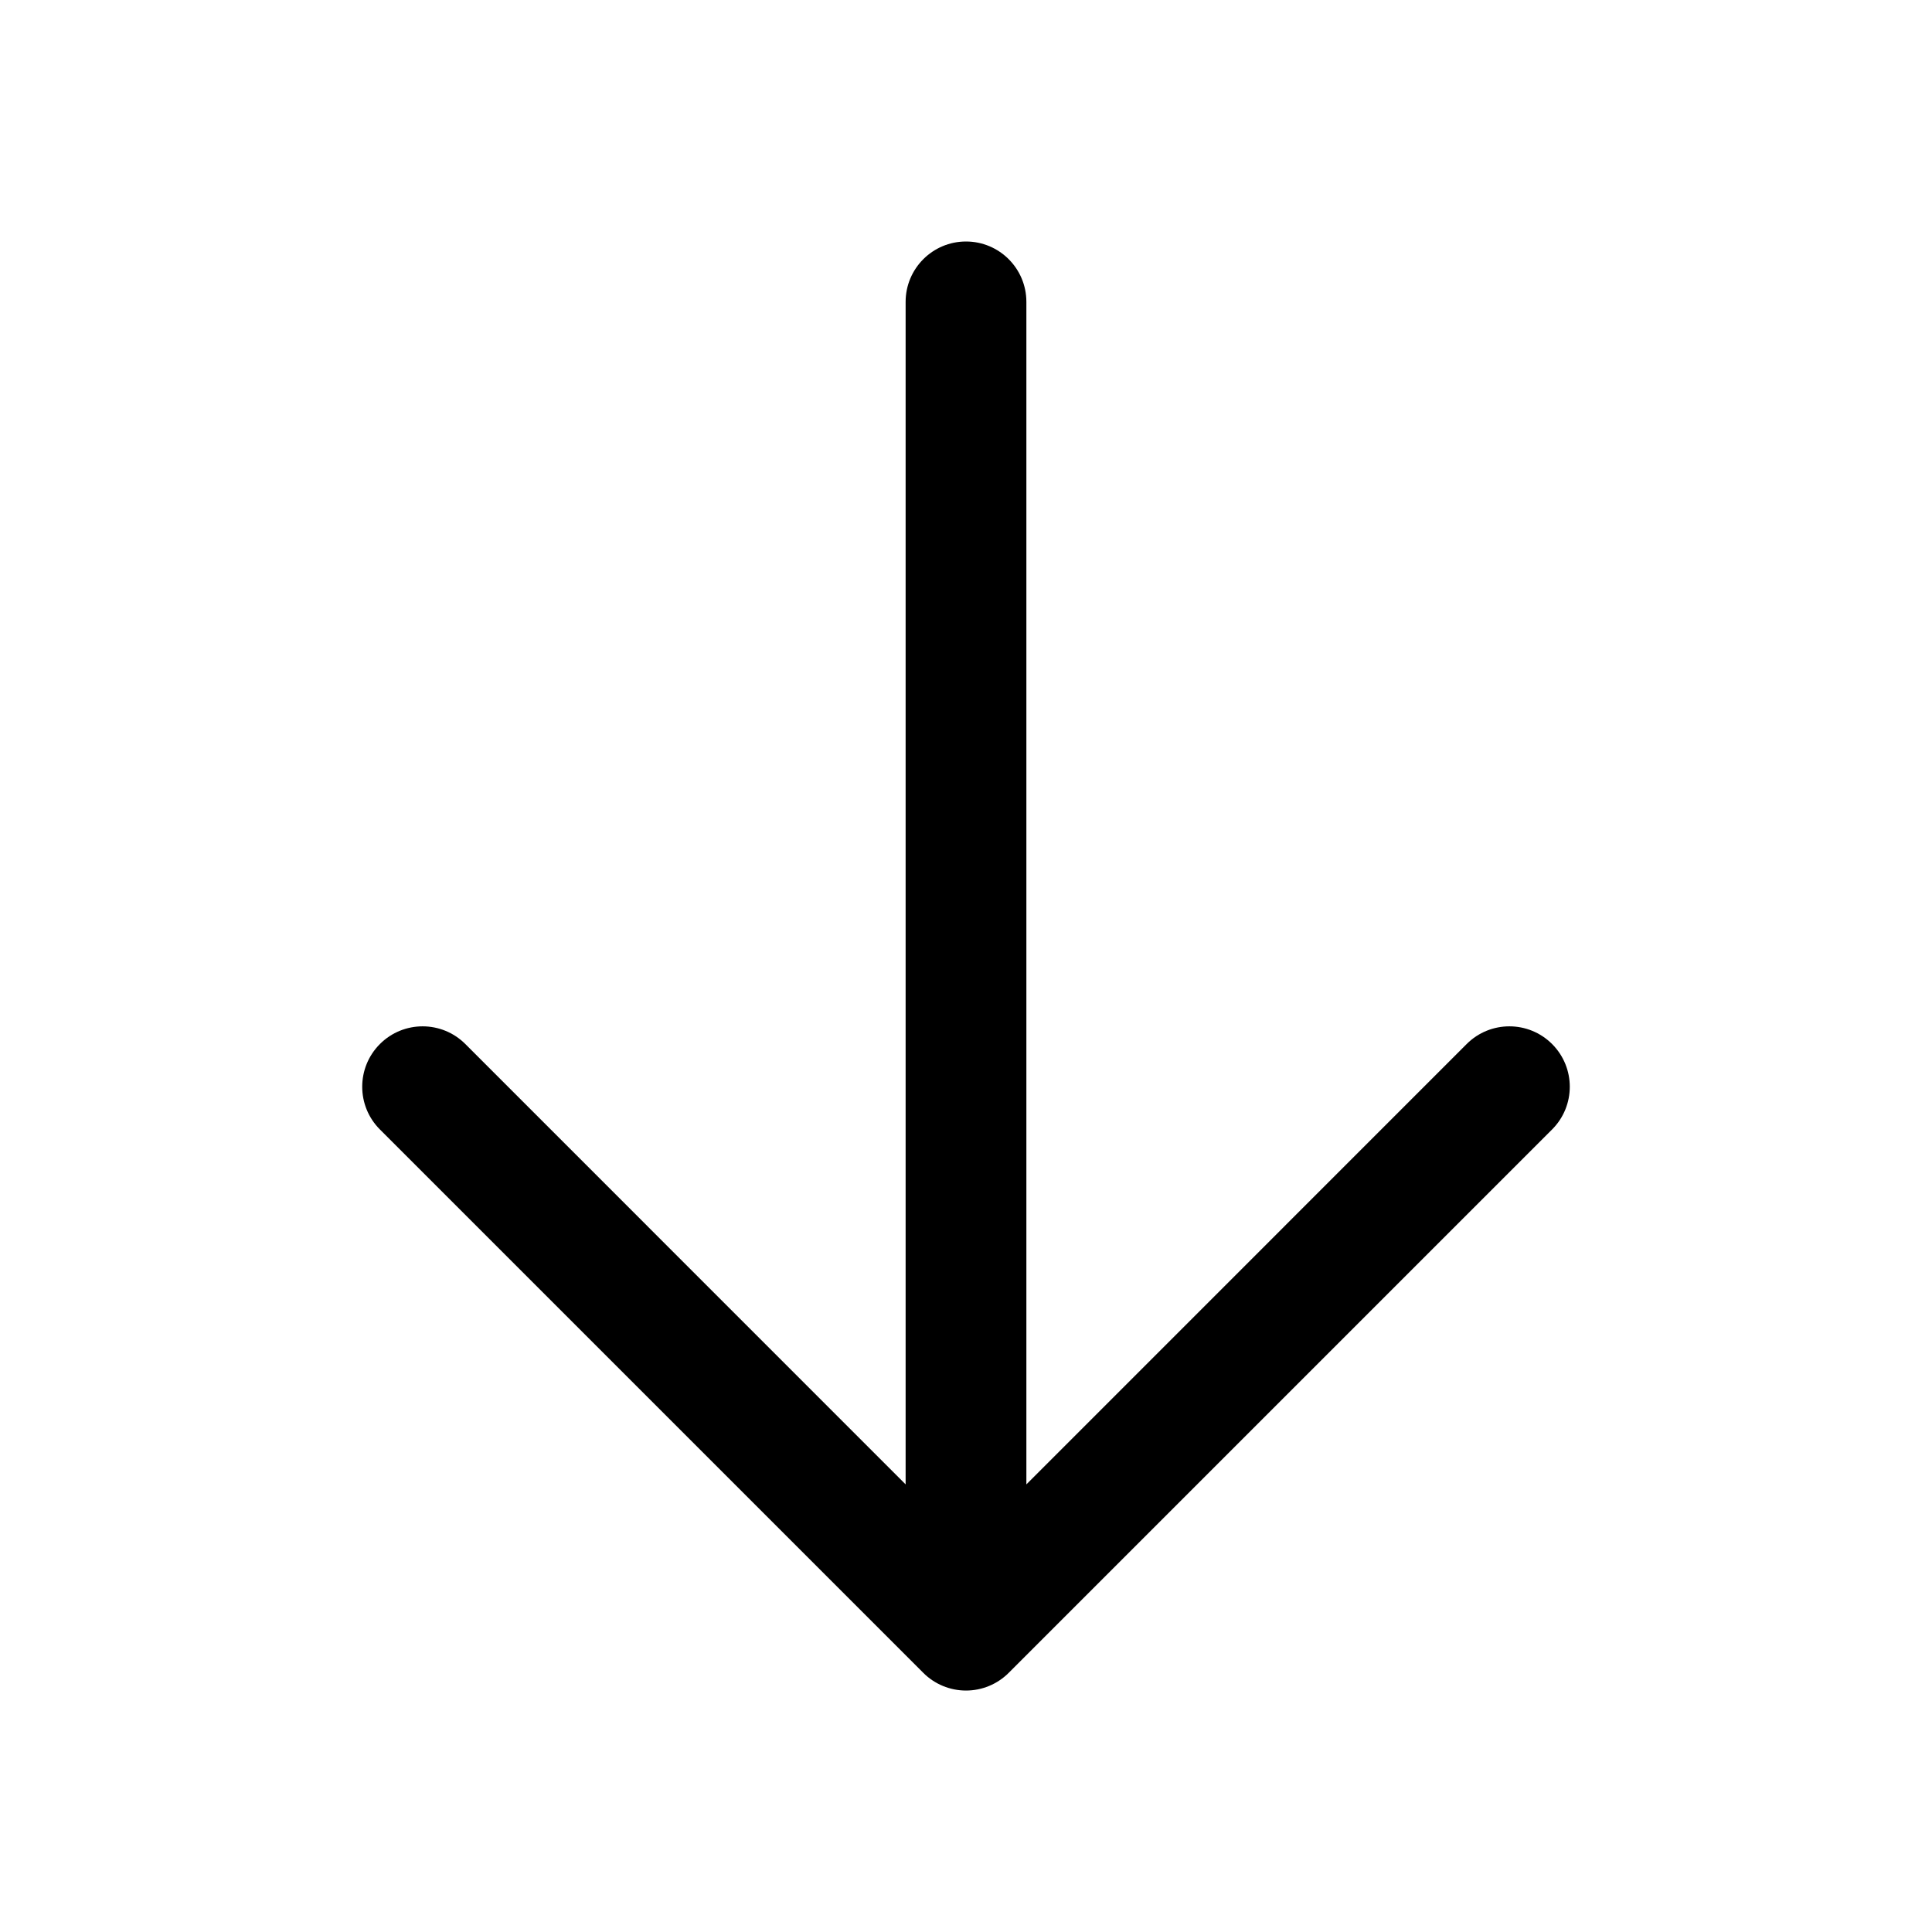
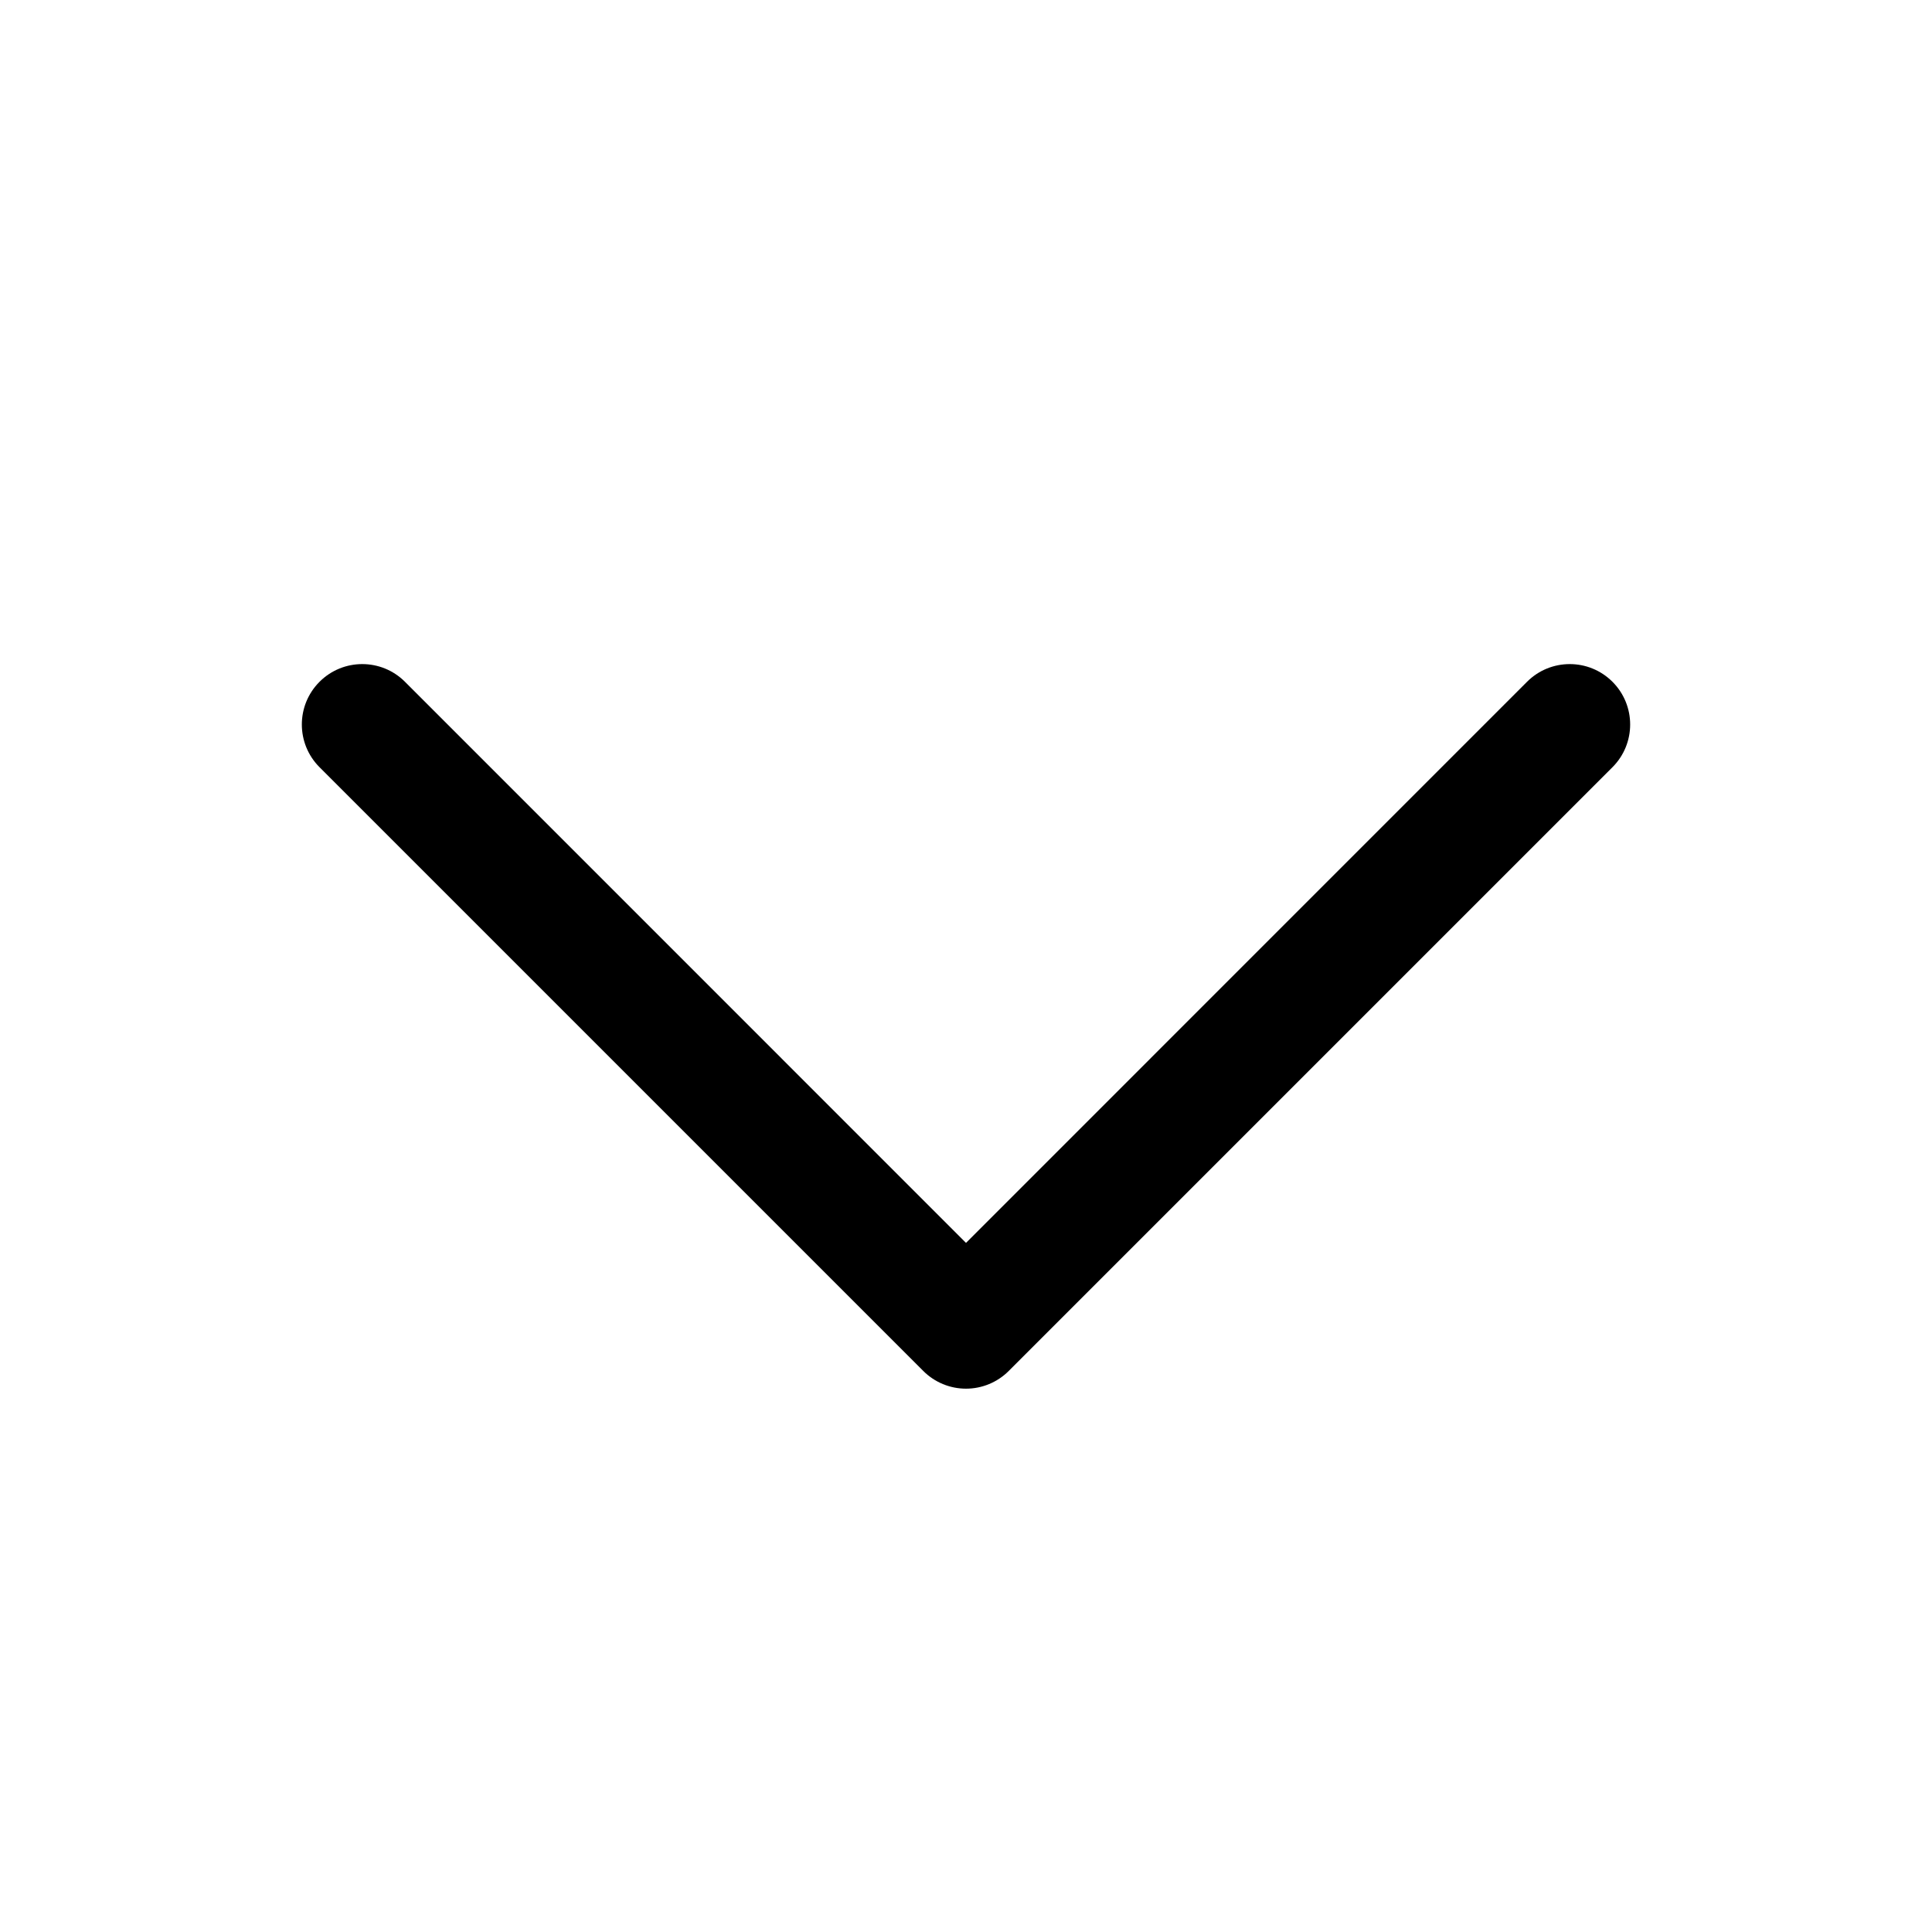
- <svg xmlns="http://www.w3.org/2000/svg" viewBox="0 0 256 256" fill="currentColor">
-   <path d="M205.66,149.66l-72,72a8,8,0,0,1-11.32,0l-72-72a8,8,0,0,1,11.32-11.32L120,196.69V40a8,8,0,0,1,16,0V196.69l58.34-58.35a8,8,0,0,1,11.32,11.32Z" />
+ <svg xmlns="http://www.w3.org/2000/svg" viewBox="0 0 24 24" fill="currentColor">
+   <g transform="scale(0.09375)">
+     <path d="M213.66,101.66l-80,80a8,8,0,0,1-11.32,0l-80-80A8,8,0,0,1,53.66,90.34L128,164.69l74.34-74.35a8,8,0,0,1,11.32,11.32Z" />
+   </g>
</svg>
